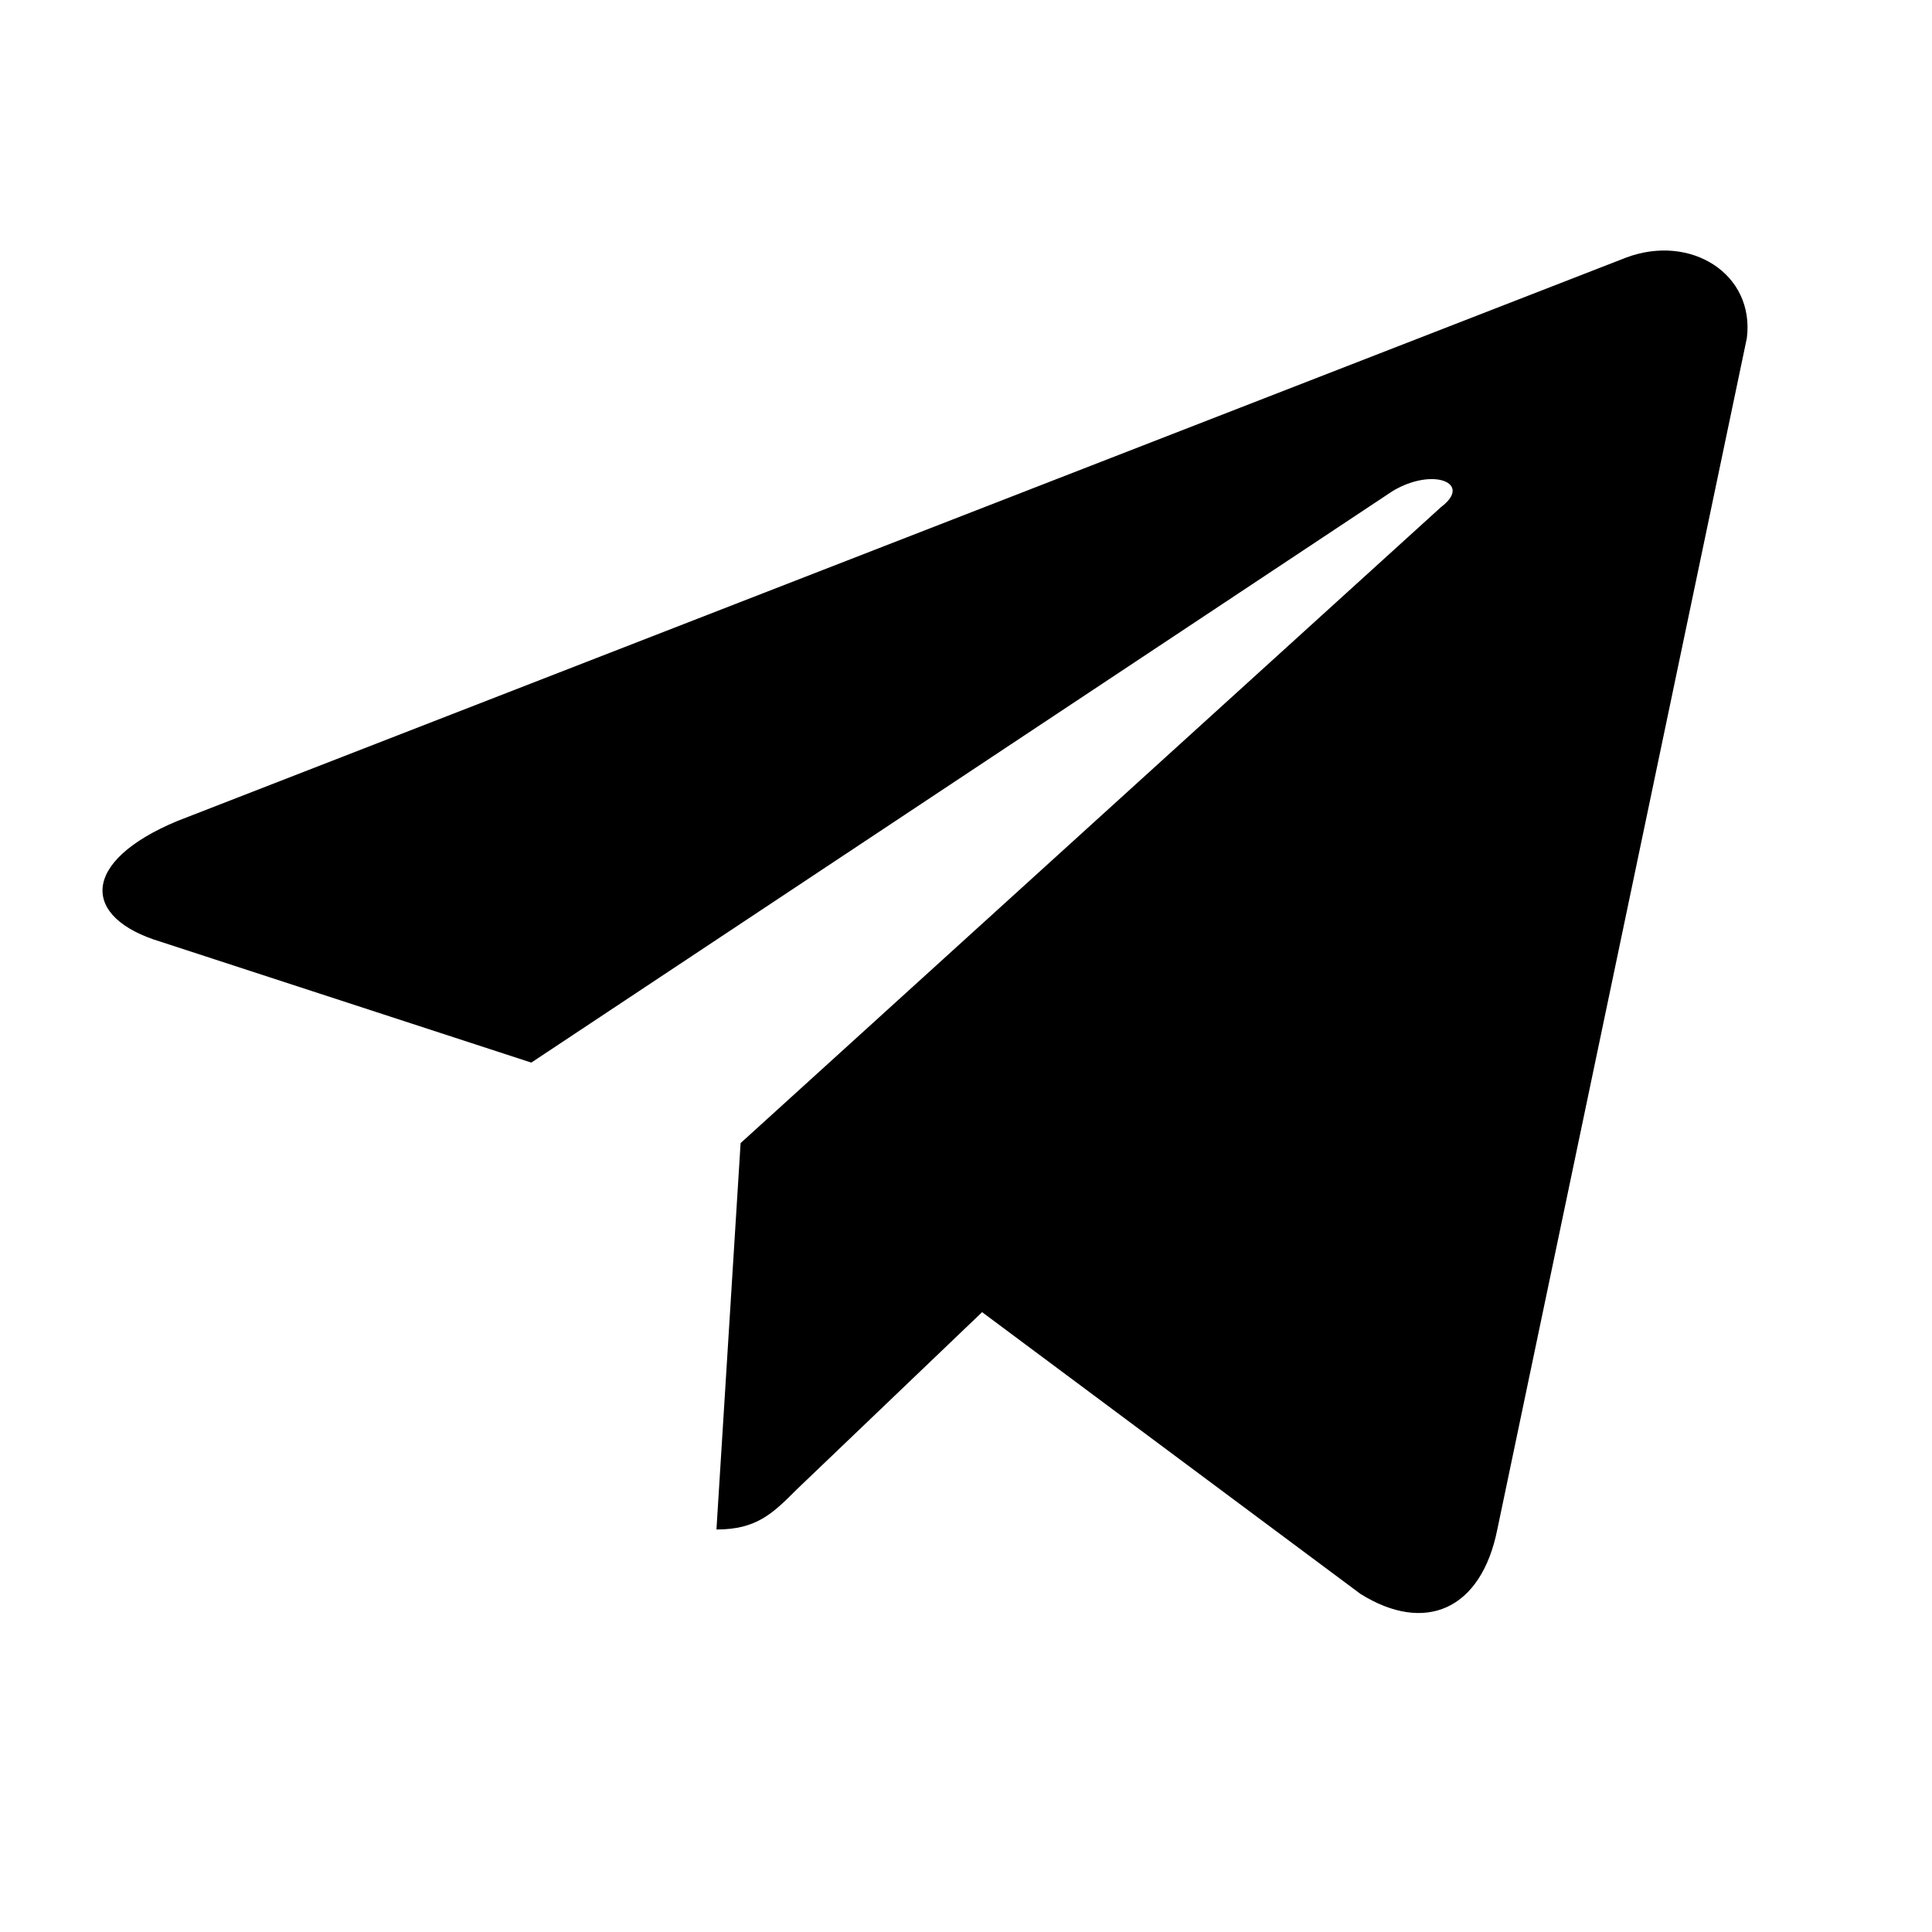
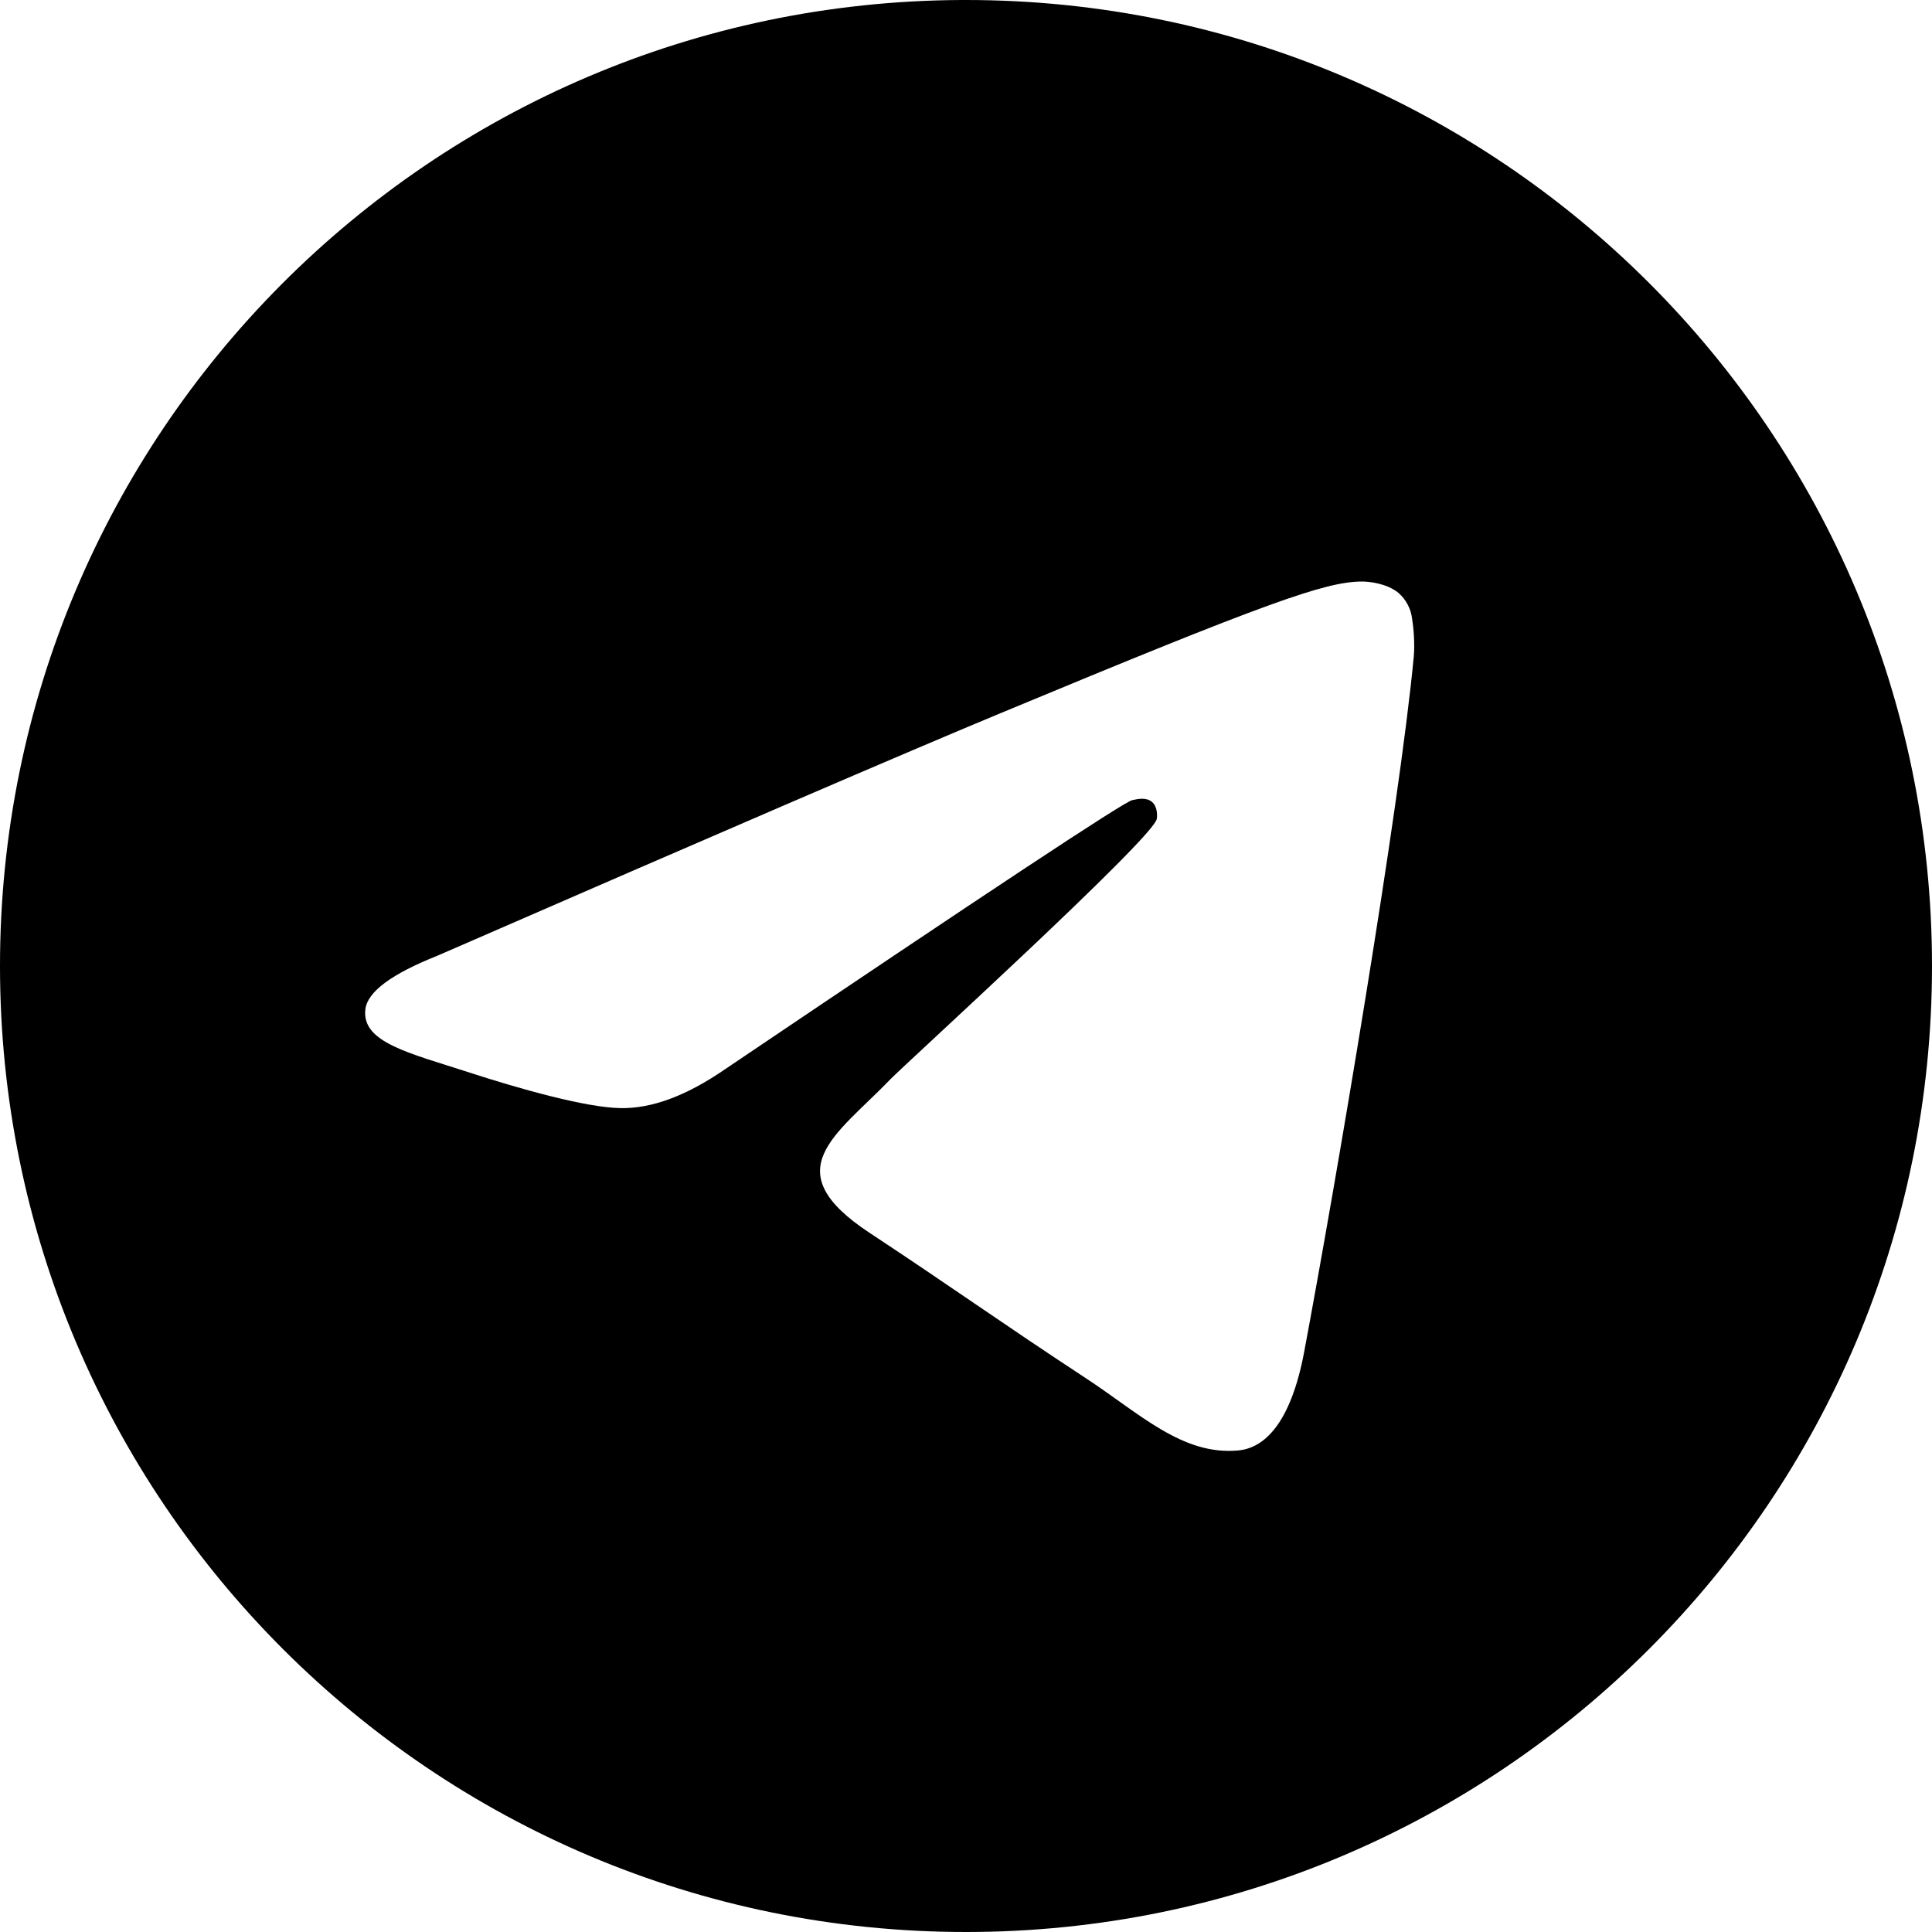
<svg xmlns="http://www.w3.org/2000/svg" viewBox="0 0 24 24" fill="currentColor" aria-hidden="true">
-   <path d="M21.7 4.2 18.6 19c-.2 1-.9 1.3-1.7.8l-4.7-3.5-2.3 2.2c-.3.3-.5.5-1 .5l.3-4.8 8.7-7.9c.4-.3-.1-.5-.6-.2L6.6 13.2l-4.6-1.5c-1-.3-1-1 .2-1.5l18-7c.8-.3 1.6.2 1.5 1z" />
+   <path d="M11.944 0A12 12 0 0 0 0 12a12 12 0 0 0 12 12 12 12 0 0 0 12-12A12 12 0 0 0 12 0a12 12 0 0 0-.056 0zm4.962 7.224c.1-.002.321.023.465.14a.506.506 0 0 1 .171.325c.016.093.036.306.02.472-.18 1.898-.962 6.502-1.36 8.627-.168.9-.499 1.201-.82 1.23-.696.065-1.225-.46-1.9-.902-1.056-.693-1.653-1.124-2.678-1.8-1.185-.78-.417-1.21.258-1.91.177-.184 3.247-2.977 3.307-3.23.007-.032.014-.15-.056-.212s-.174-.041-.249-.024c-.106.024-1.793 1.14-5.061 3.345-.48.33-.913.49-1.302.48-.428-.008-1.252-.241-1.865-.44-.752-.245-1.349-.374-1.297-.789.027-.216.325-.437.893-.663 3.498-1.524 5.83-2.529 6.998-3.014 3.332-1.386 4.025-1.627 4.476-1.635z" />
</svg>
